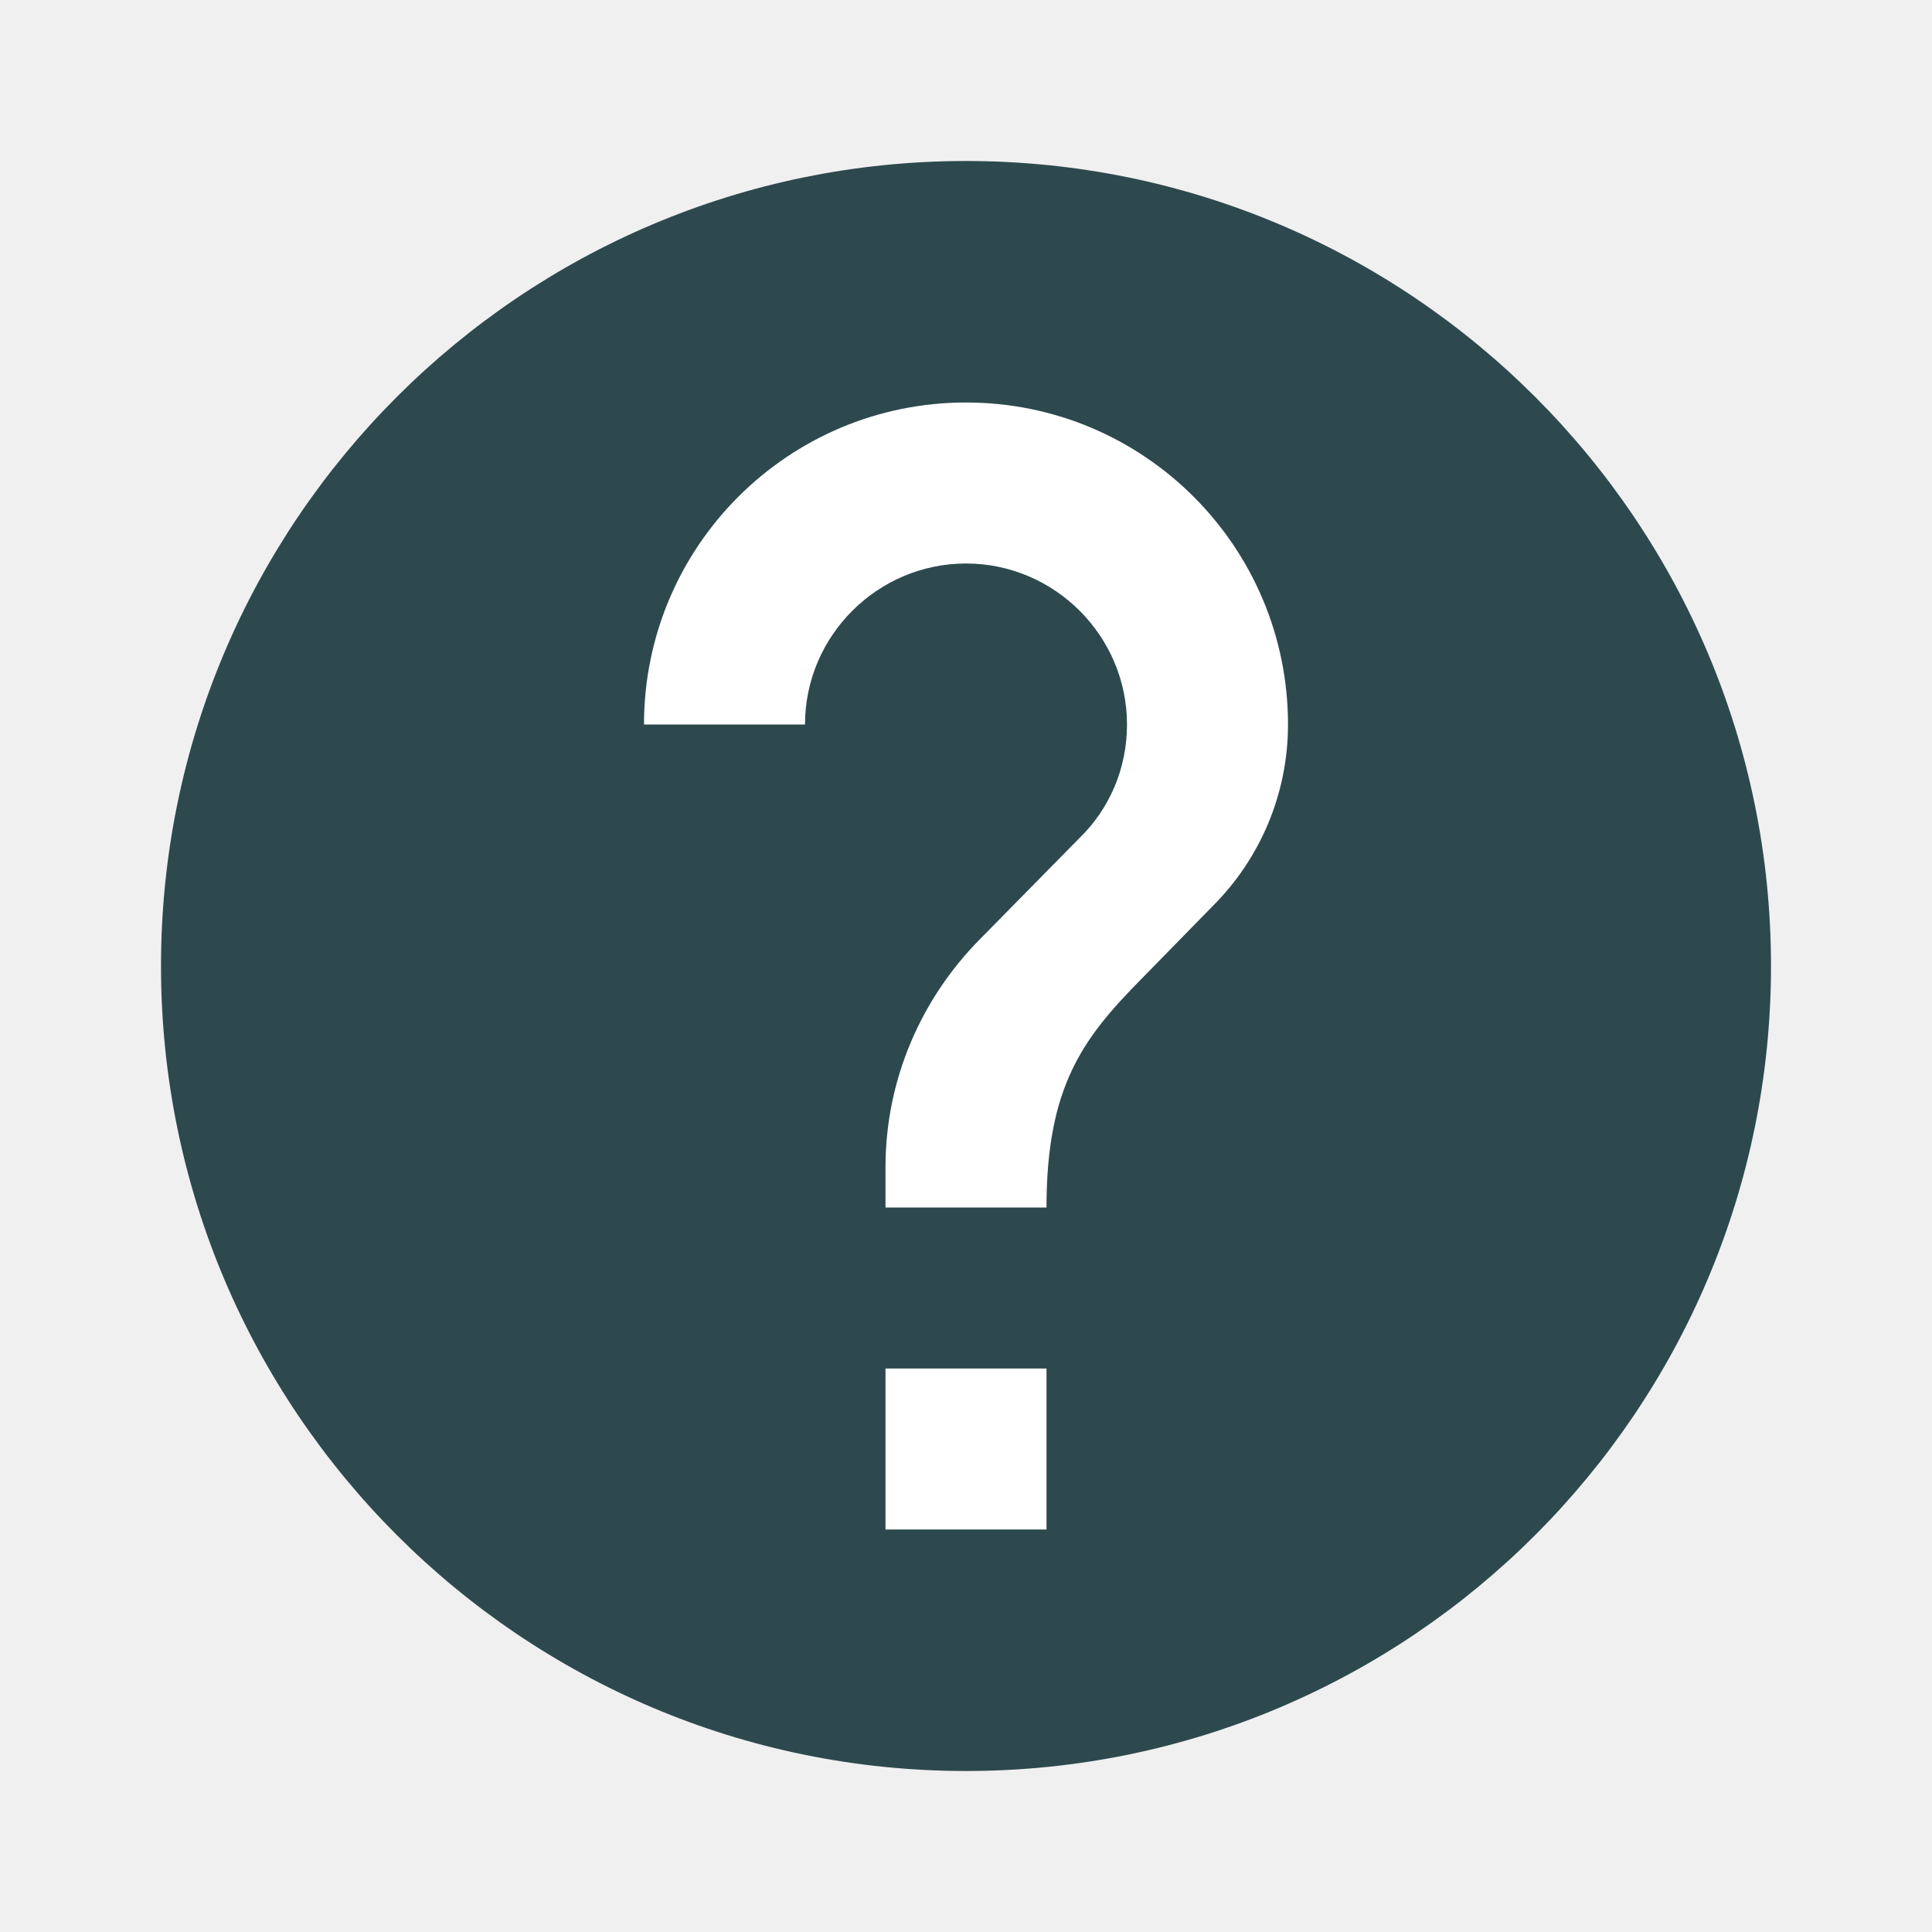
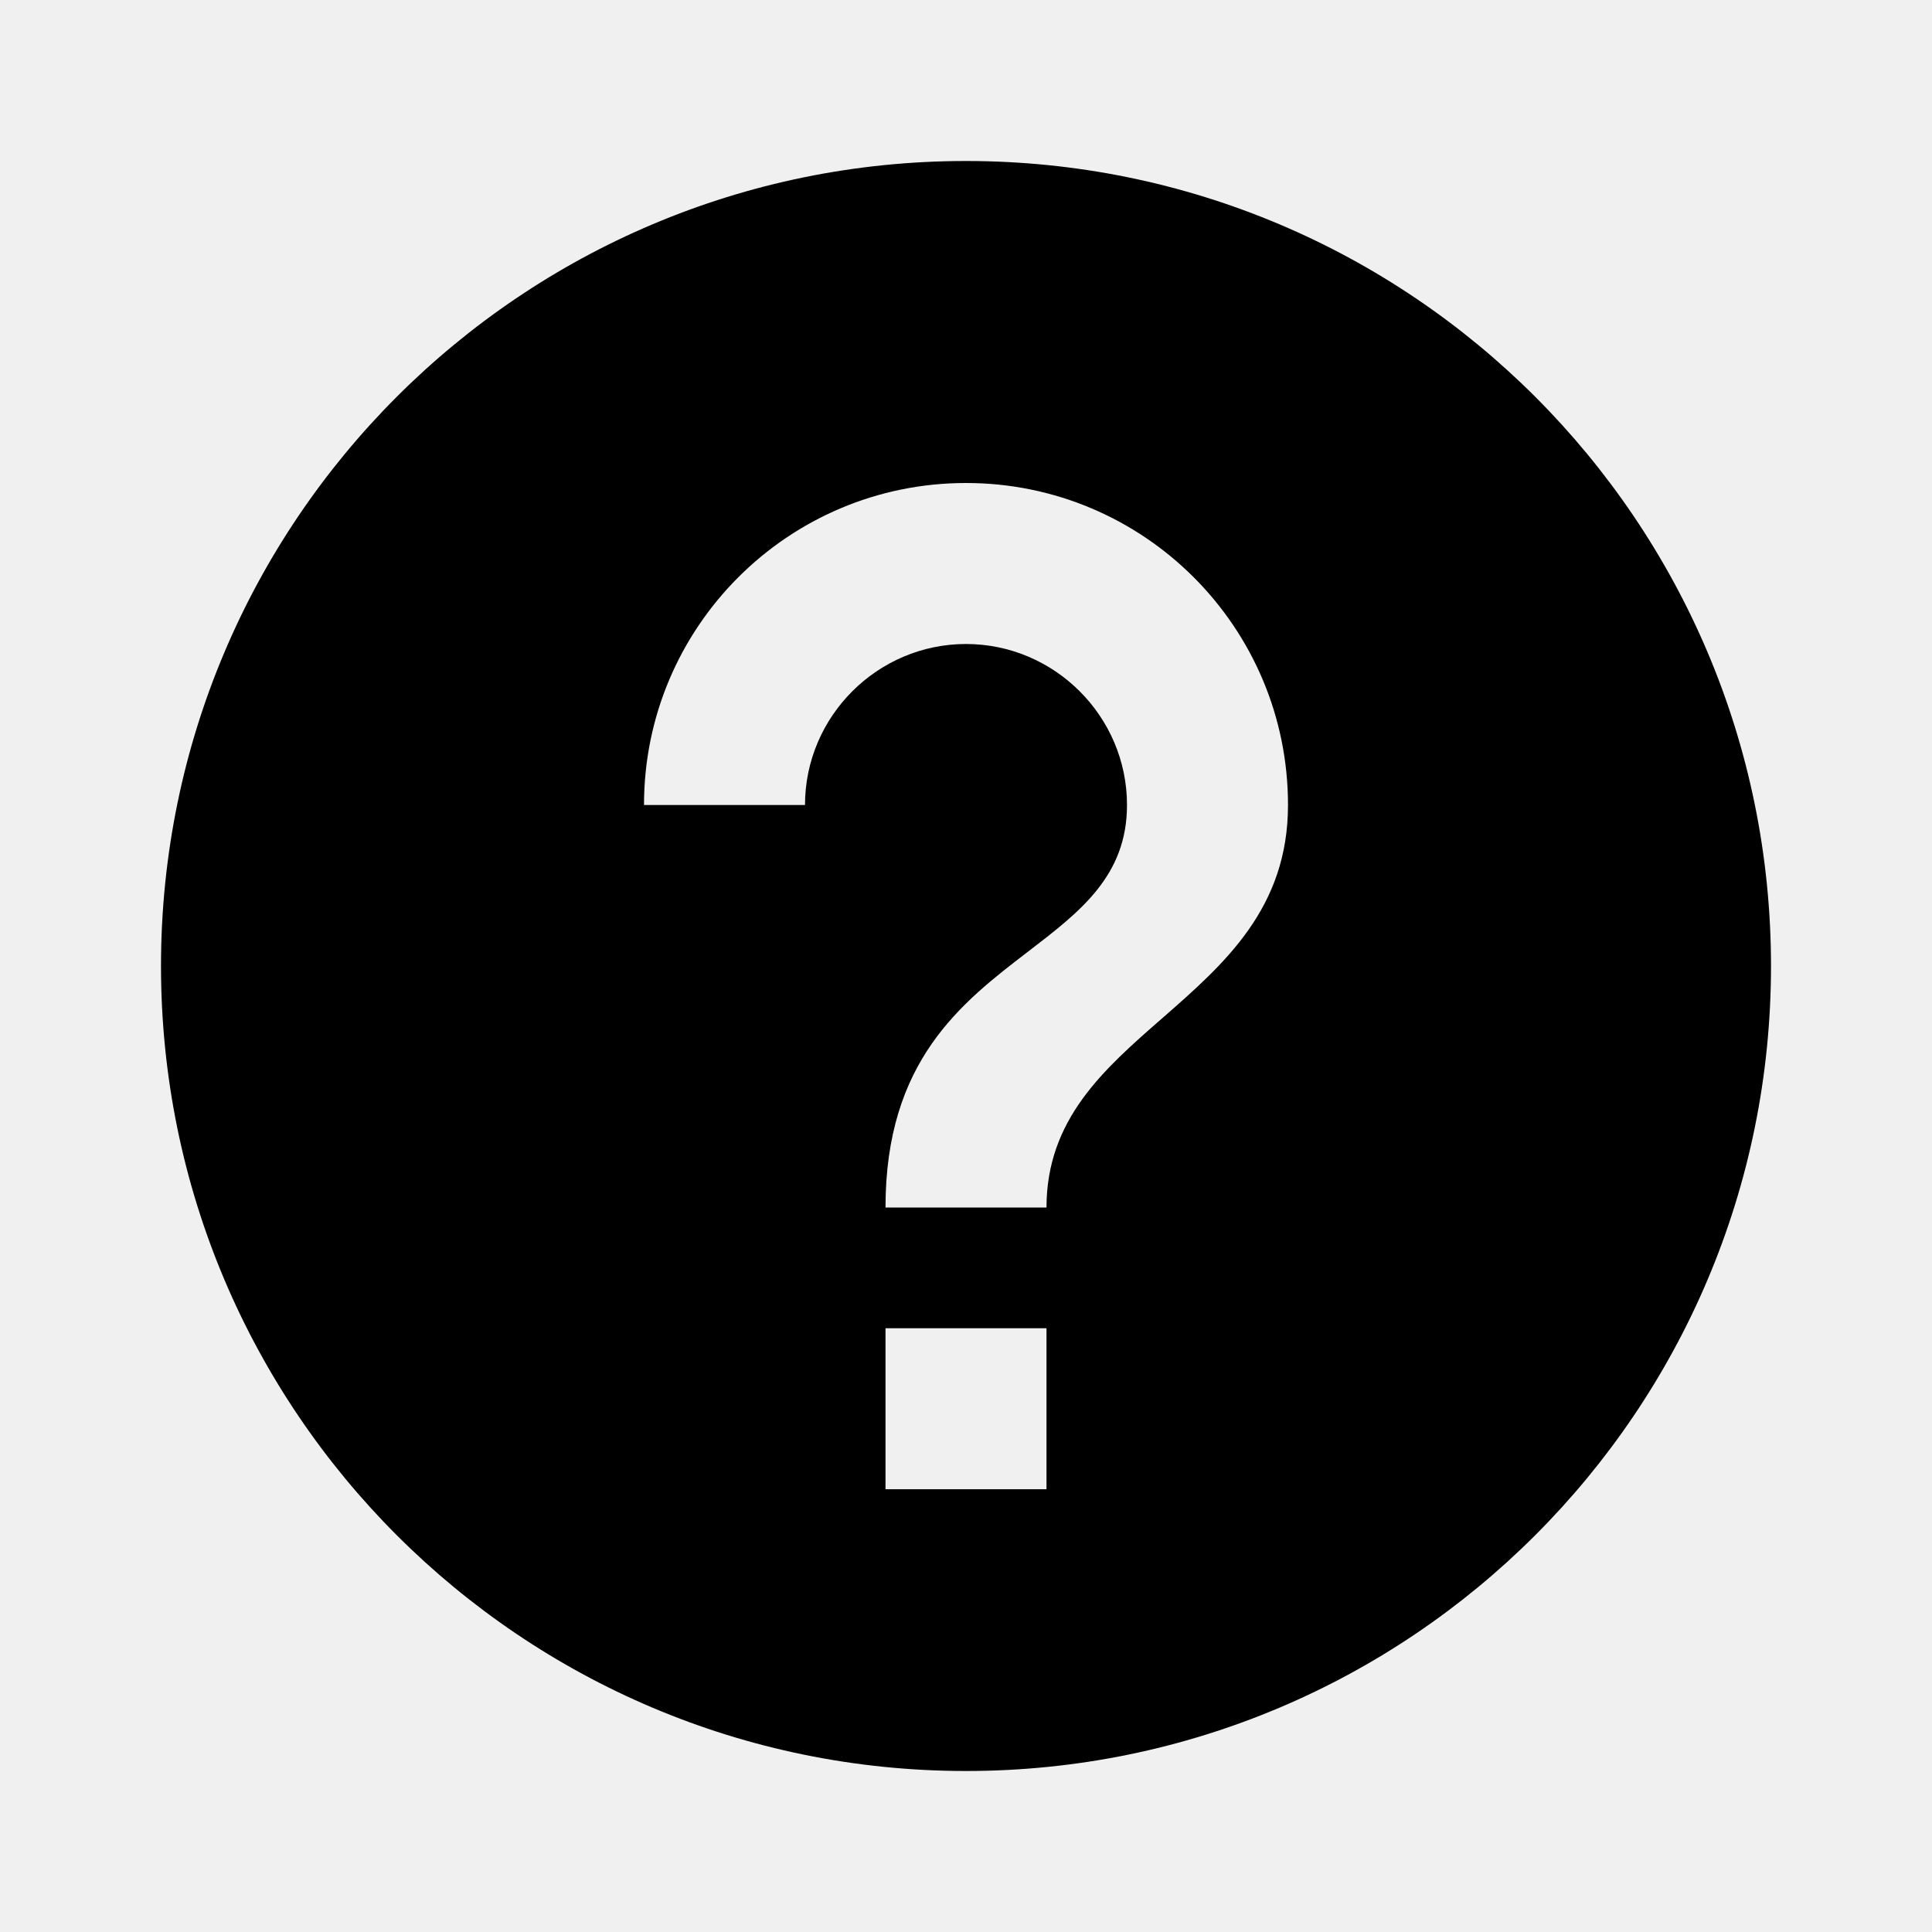
<svg xmlns="http://www.w3.org/2000/svg" width="24" height="24" viewBox="0 0 24 24" fill="none">
-   <path d="M12 2C6.48 2 2 6.48 2 12C2 17.52 6.48 22 12 22C17.52 22 22 17.52 22 12C22 6.48 17.52 2 12 2Z" fill="#2D494E" />
-   <path d="M11 19H13V17H11V19Z" fill="white" />
-   <path d="M14.17 12.17L15.07 11.25C15.64 10.68 16 9.88 16 9C16 6.79 14.21 5 12 5C9.79 5 8 6.79 8 9H10C10 7.9 10.9 7 12 7C13.1 7 14 7.9 14 9C14 9.55 13.78 10.05 13.41 10.41L12.17 11.67C11.45 12.4 11 13.4 11 14.5V15H13C13 13.5 13.45 12.9 14.17 12.17Z" fill="white" />
+   <path fill-rule="evenodd" clip-rule="evenodd" d="M22 12C22 17.523 17.523 22 12 22C6.477 22 2 17.523 2 12C2 6.477 6.477 2 12 2C17.523 2 22 6.477 22 12ZM11 15C11 13.179 11.942 12.457 12.77 11.822C13.42 11.324 14 10.879 14 10C14 8.9 13.1 8 12 8C10.9 8 10 8.9 10 10H8C8 7.79 9.79 6 12 6C14.21 6 16 7.79 16 10C16 11.283 15.21 11.973 14.441 12.646C13.711 13.283 13 13.905 13 15H11ZM13 16.5V18.5H11V16.5H13Z" fill="#000000" />
</svg>
